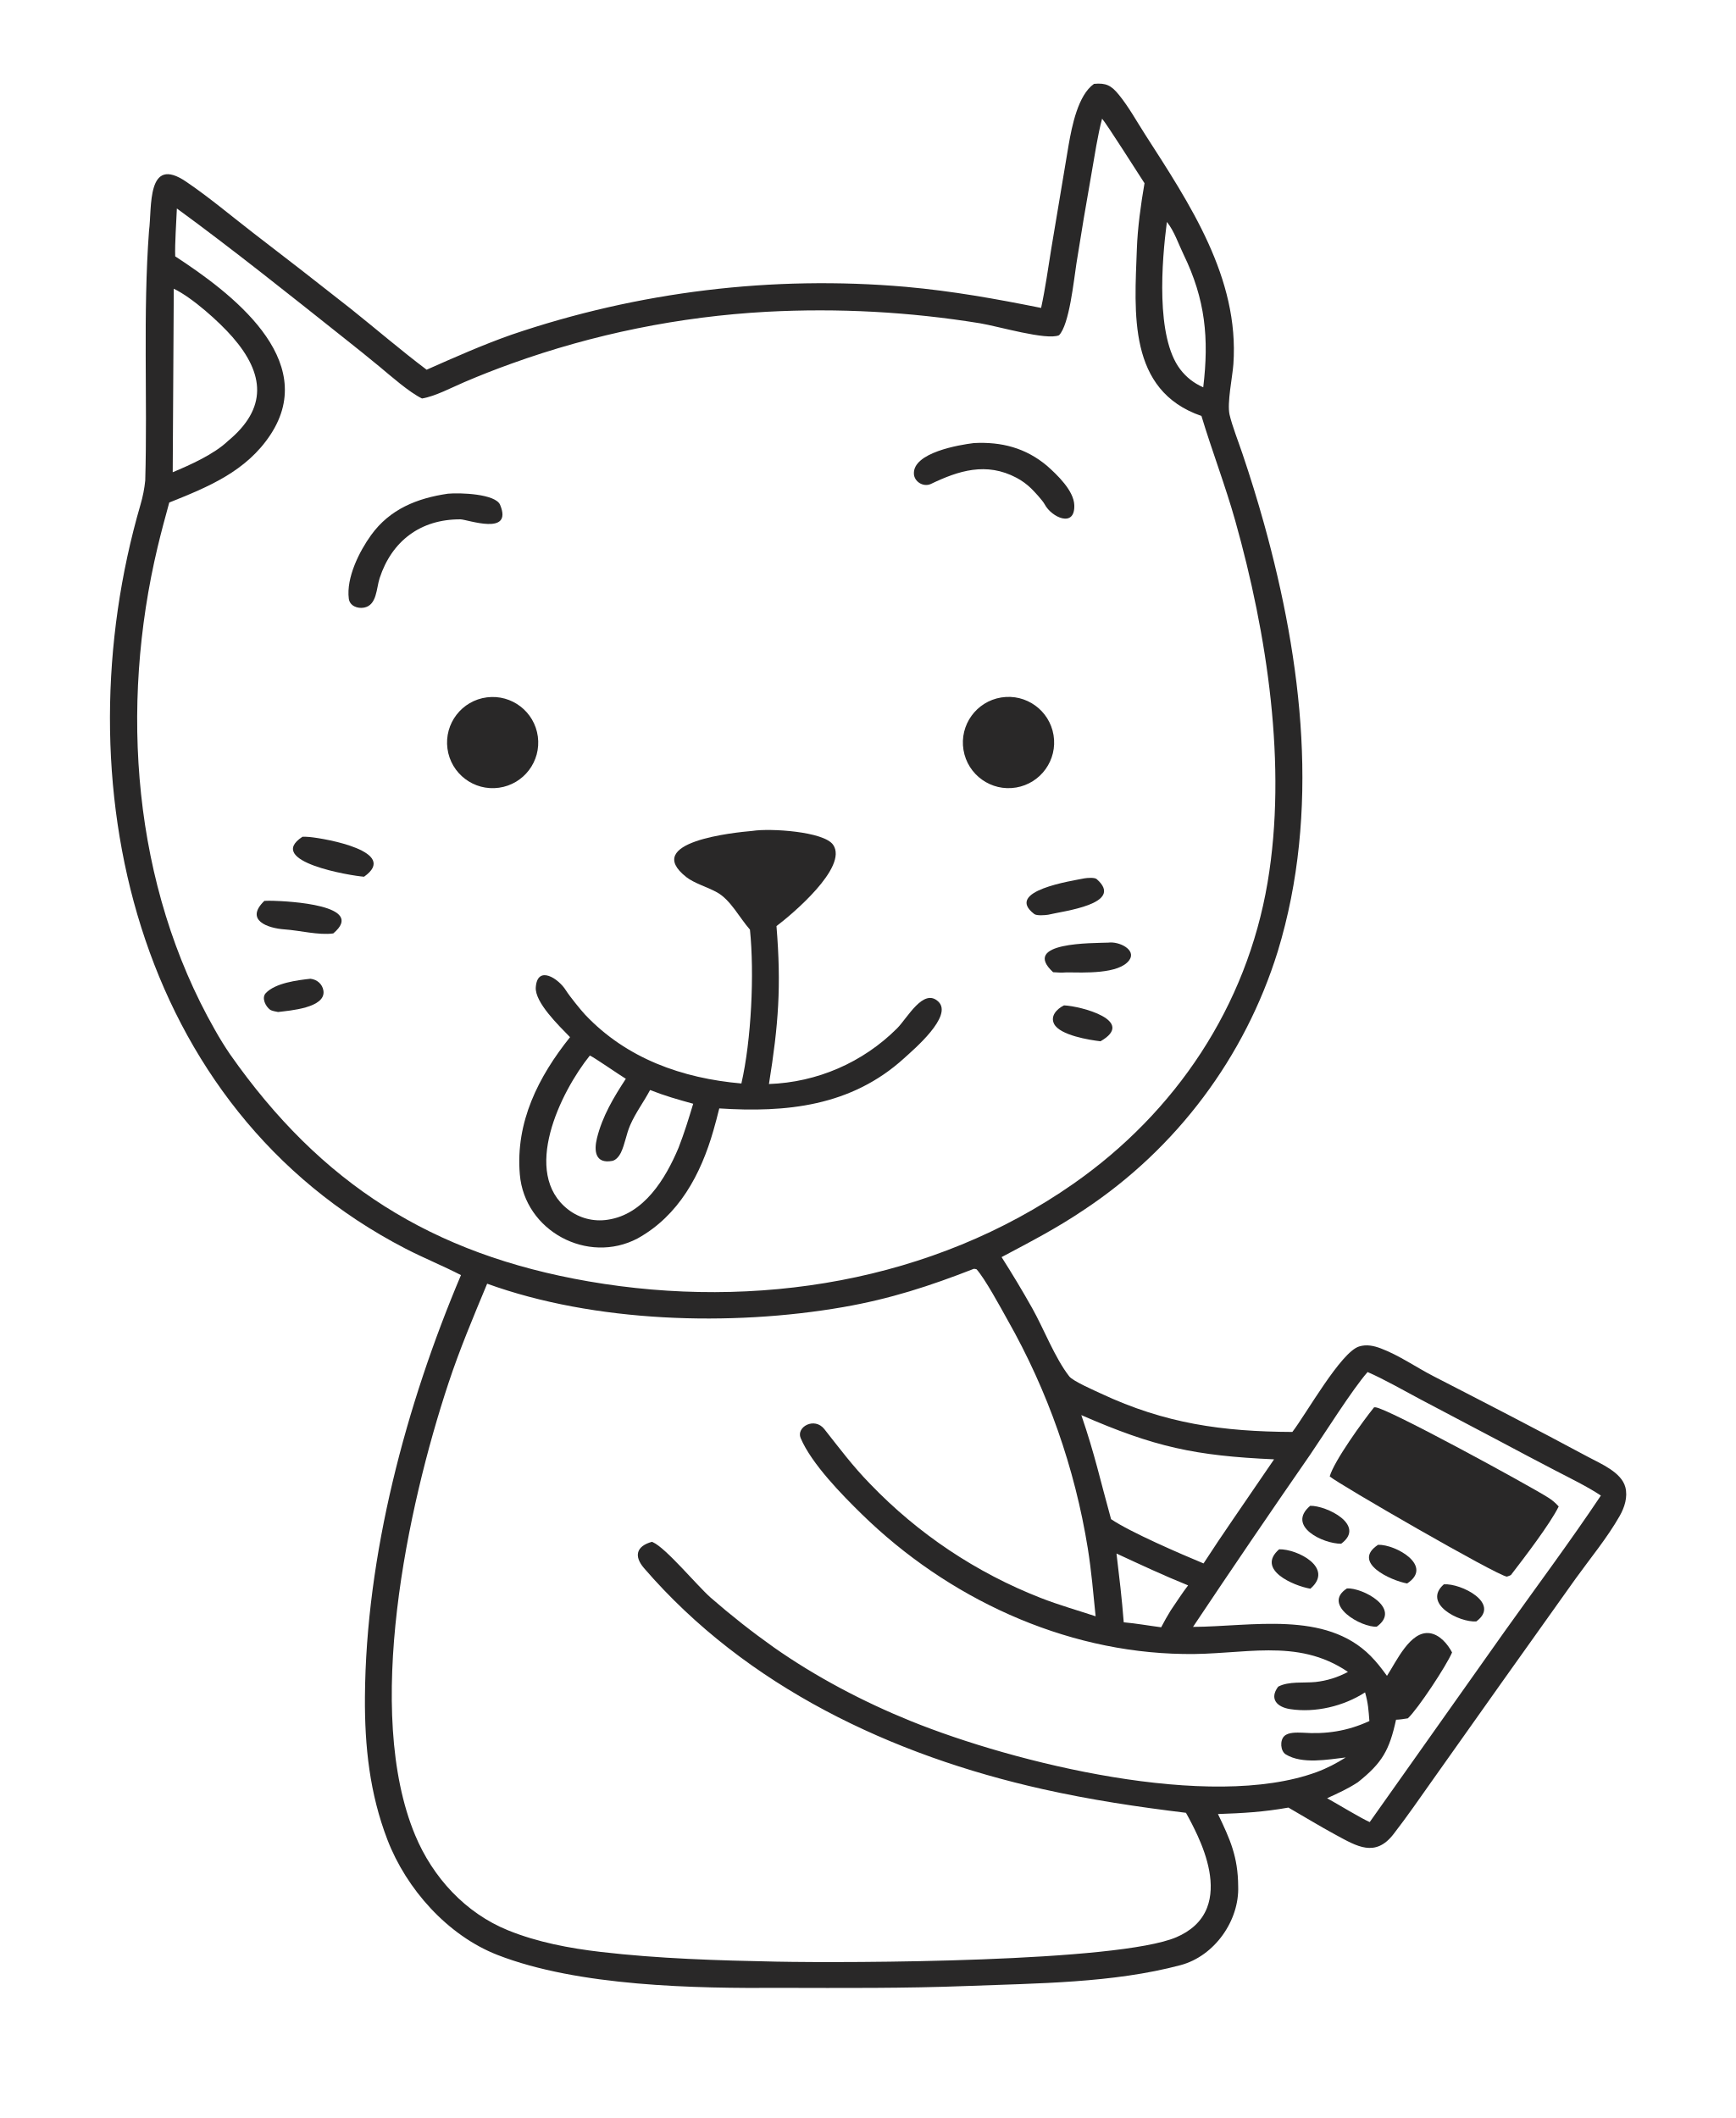
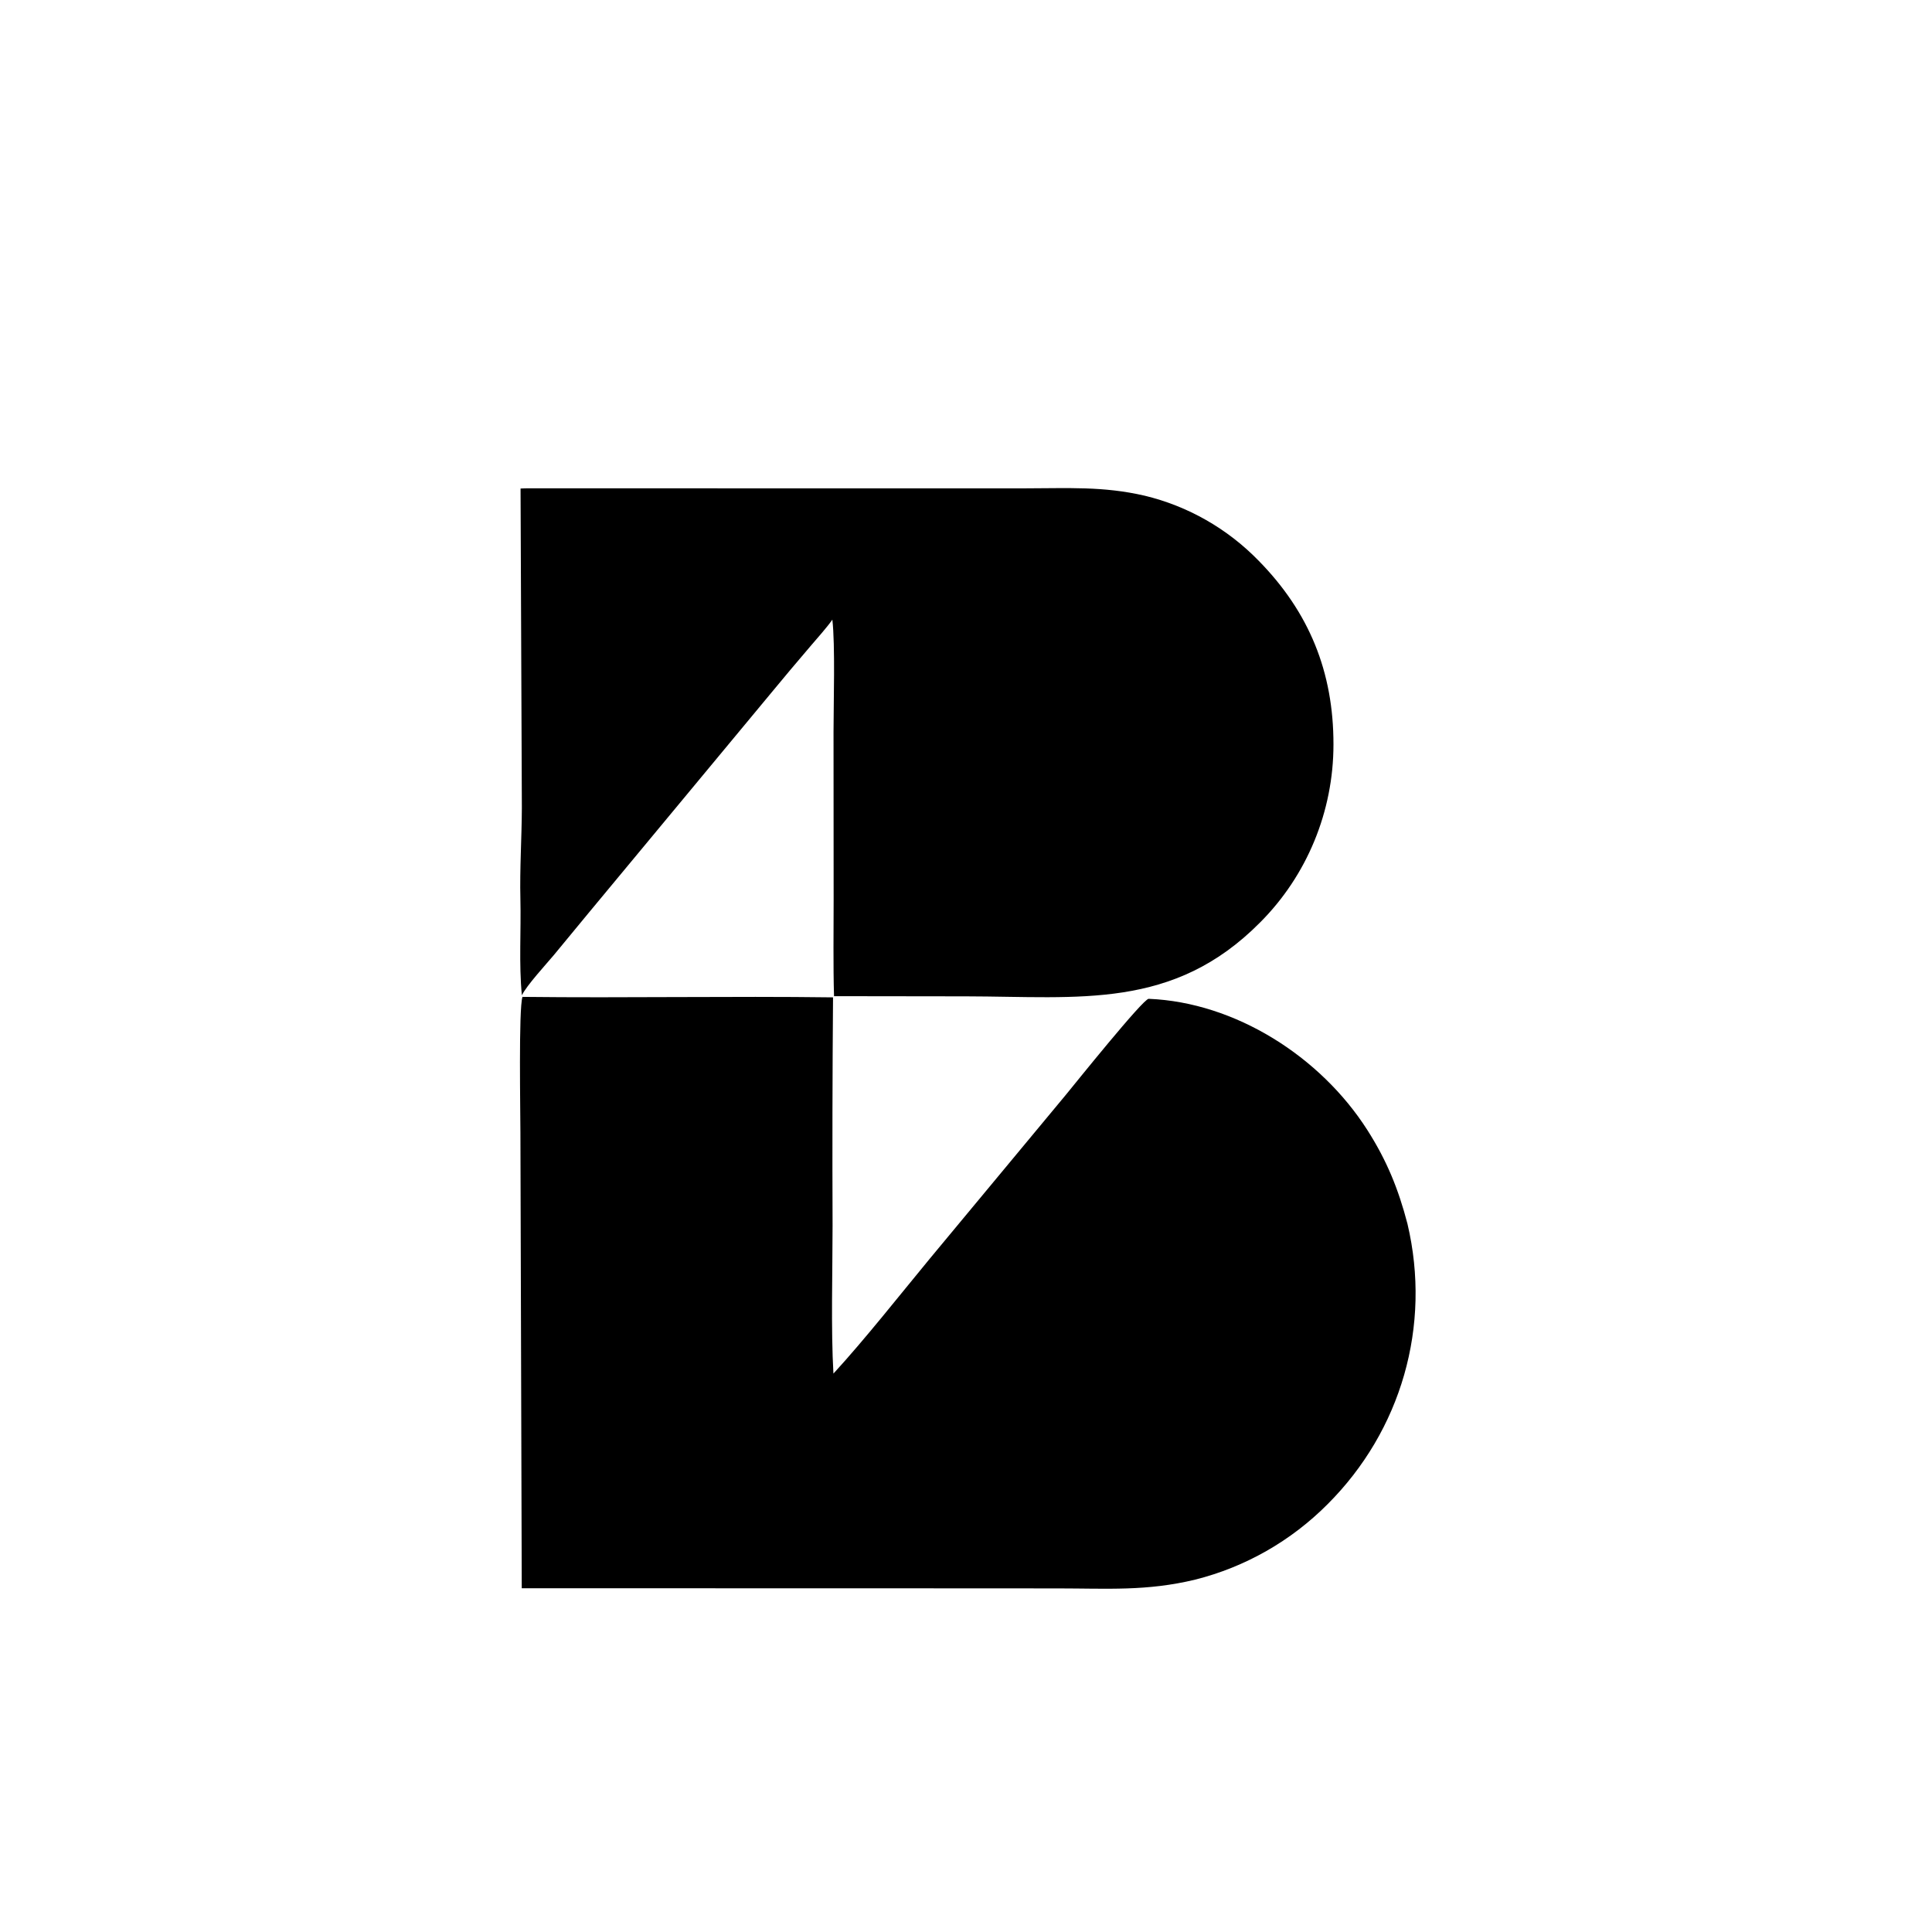
- <svg xmlns="http://www.w3.org/2000/svg" width="839" height="1024" viewBox="0 0 839 1024">
-   <path fill="#292828" d="M528.9 40.544C534.7 39.99 537.247 41.315 540.882 45.772C545.721 51.717 549.445 58.532 553.59 64.987C575.088 98.458 599.224 134.373 596.282 176.053C595.852 182.135 593.147 194.851 594.438 200.498C595.645 205.775 598.844 213.938 600.637 219.281C604.436 230.489 607.927 241.798 611.106 253.198C629.68 320.153 638.33 392.472 617.723 460.015C601.858 511.113 568.852 555.175 524.276 584.767C510.984 593.767 498.344 600.271 484.223 607.781C489.507 616.107 494.016 623.566 499.001 632.43C504.657 642.488 509.977 656.526 516.945 665.463C518.744 667.77 529.341 672.376 532.269 673.748C563.289 688.279 590.931 692.143 624.793 692.313C631.564 683.481 648.235 653.703 657.066 650.987C660.675 649.878 664.141 650.627 667.563 651.918C676.423 655.262 684.669 661.069 693.11 665.407C718.055 678.225 743.066 691.123 767.773 704.392C773.878 707.67 783.846 711.752 785.762 718.973C787.028 723.745 785.387 728.783 783.036 732.927C777.049 743.479 768.751 753.489 761.658 763.342L726.729 812.417L692.507 860.73C686.308 869.504 680.281 878.237 673.702 886.746C664.875 898.161 656.018 892.652 645.778 887.113C638.021 882.917 630.503 878.3 622.884 873.922C611.006 876.043 600.836 876.642 588.827 877.038C594.709 889.308 598.495 897.685 598.595 911.907C599.228 928.463 587.253 945.693 570.74 950.095C538.015 958.819 501.228 958.868 467.561 960.176C437.269 961.352 407.641 961.138 377.534 961.082C336.013 961.393 279.528 960.389 240.472 945.147C216.425 935.763 196.443 913.304 187.288 889.436C178.73 867.126 176.266 844.439 176.427 820.451C176.888 751.993 196.284 679.234 222.857 616.48C214.176 611.994 204.882 608.251 196.038 603.679C64.93 535.911 29.125 377.089 67.978 243.797C69.057 240.097 69.823 236.181 70.216 232.346C71.355 192.189 69.066 151.744 72.039 111.63C73.552 100.345 70.753 74.76 90.016 87.858C101.162 95.436 111.302 104.001 121.961 112.255C137.919 124.484 153.791 136.825 169.576 149.276C181.809 159.048 193.743 169.315 206.254 178.751C219.783 172.768 233.309 166.741 247.274 161.829C308.518 140.951 373.44 133.064 437.902 138.673C460.747 140.749 480.955 144.394 503.321 148.871C505.376 139.471 506.72 129.572 508.27 120.047L516.629 70.074C518.223 61.034 521.141 45.971 528.9 40.544ZM85.511 100.796C85.252 107.406 84.486 117.657 84.705 123.937C111.047 141.134 154.766 173.64 130.768 210.148C119.122 227.865 100.679 235.439 81.826 242.955C79.862 250.112 77.931 257.229 76.21 264.45C57.772 341.806 64.064 427.967 103.895 497.9C106.166 501.954 108.613 505.908 111.228 509.749C155.135 572.38 208.781 606.401 284.548 619.519C365.282 633.496 450.997 619.769 518.882 572.35C568.477 537.707 602.693 486.525 612.815 426.654C622.363 370.172 612.586 306.509 597.175 251.745C592.448 234.946 585.922 217.943 580.845 201.111C545.07 188.812 548.514 151.031 549.612 120.413C549.983 110.083 551.548 98.757 553.314 88.584C550.842 84.796 534.551 59.151 532.804 57.382C530.685 65.299 529.144 75.563 527.704 83.794C525.121 98.341 522.679 112.913 520.381 127.508C519.119 135.581 516.98 157.011 511.985 162.08C506.005 164.705 482.526 157.728 473.784 156.296C439.73 150.766 405.182 148.901 370.73 150.732C328.566 153.043 286.964 161.49 247.237 175.806C239.557 178.559 231.963 181.544 224.464 184.756C218.375 187.357 210.308 191.652 204.021 192.659C197.804 189.65 188.948 181.789 183.497 177.274C177.867 172.633 172.187 168.054 166.457 163.538C140.75 143.112 111.907 120.053 85.511 100.796ZM235.514 620.633C228.868 636.599 222.234 652.327 216.794 668.777C196.882 728.99 175.857 827.613 200.696 887.239C209.198 907.649 224.982 924.904 245.65 933.273C259.872 939.033 275.308 941.943 290.49 943.714C318.499 946.98 346.975 947.836 375.149 948.399C410.903 949.113 540.419 948.705 568.725 936.593C575.366 933.751 580.927 929.18 583.568 922.305C587.818 911.244 583.649 897.725 578.977 887.481C577.253 883.728 575.377 880.046 573.354 876.444C549.827 873.571 527.348 870.203 504.187 865.023C431.225 848.706 360.902 815.583 311.376 758.177C306.334 752.333 307.635 747.519 315.176 745.434C315.342 745.504 315.508 745.573 315.673 745.646C322.021 748.483 336.829 766.421 343.504 772.356C353.266 780.874 363.45 788.897 374.016 796.396C394.398 810.713 417.266 822.75 440.337 832.096C490.536 852.433 585.054 875.67 636.485 856.779C641.52 854.929 646.063 852.54 650.595 849.69C641.881 850.668 629.603 853.076 621.614 848.211C619.004 846.622 618.667 841.378 620.932 839.313C622.945 837.431 626.928 837.649 629.575 837.708C641.076 838.533 651.416 836.979 662.033 832.077C661.599 826.643 661.45 823.505 659.943 818.222C649.578 824.931 635.844 828.201 623.639 826.301C617.36 825.323 613.559 821.339 617.931 815.462C623.039 812.738 630.362 813.782 635.996 813.203C641.485 812.604 646.805 810.948 651.665 808.327C626.875 791.449 600.702 800.315 572.067 799.658C513.993 798.771 457.987 772.445 416.743 732.166C407.236 722.882 392.349 707.737 387.076 695.274C384.813 689.926 393.755 684.895 398.537 690.95C405.923 700.303 412.168 708.726 420.625 717.396C443.814 741.56 471.983 760.389 503.176 772.577C512.172 776.073 520.625 778.442 529.678 781.43C528.57 770.387 527.647 759.555 525.894 748.576C519.634 709.754 506.497 672.362 487.102 638.156C483.653 631.971 476.291 618.362 472.119 613.662C471.681 613.567 471.187 613.404 470.785 613.447C449.522 621.757 430.338 628.002 407.647 631.948C353.322 641.394 287.379 639.41 235.514 620.633ZM596.075 734.612L615.955 705.554C577.873 703.847 558.189 699.65 522.766 684.165C529.397 703.519 531.936 715.771 537.142 734.474C546.503 740.831 571.011 751.379 581.855 755.878C586.503 748.728 591.243 741.639 596.075 734.612ZM110.2 213.215C129.308 197.423 128 180.823 112.39 162.936C105.872 155.467 92.939 143.884 84.015 139.591L83.499 228.315C91.938 224.782 103.516 219.612 110.2 213.215ZM574.391 766.489C562.481 761.673 551.421 756.49 539.769 751.091C541.13 762.435 542.395 772.963 543.27 784.339C549.405 784.886 555.3 785.967 561.372 786.751C562.909 783.806 564.234 781.456 565.966 778.624C568.379 775.11 571.861 769.709 574.391 766.489ZM656.45 861.683C651.003 865.193 647.467 866.644 641.589 869.401C646.83 872.278 657.5 878.842 662.189 880.935L727.245 788.989C742.495 767.579 759.428 744.835 773.951 723.063C767.478 718.753 759.094 714.676 752.077 711.034C742.862 706.235 733.673 701.386 724.51 696.488L686.872 676.64C679.195 672.551 668.919 666.694 661.166 663.35C653.959 671.503 640.218 693.332 633.455 703.226C614.319 730.842 595.422 758.621 576.765 786.563C605.097 786.406 640.75 778.547 662.602 800.587C665.699 803.71 667.957 806.706 670.535 810.23C675.095 803.28 681.799 788.29 691.221 789.61C696.025 790.284 699.849 794.818 702.004 798.907C699.323 805.308 685.437 826.308 680.631 830.768C678.636 831.075 676.946 831.385 674.917 831.444C671.695 846.183 668.262 852.284 656.45 861.683ZM564.13 107.304C561.657 126.219 558.669 162.883 570.541 178.502C573.52 182.421 577.202 185.279 581.707 187.253C584.55 163.555 582.743 144.736 572.193 123.039C569.749 118.014 567.689 111.671 564.13 107.304Z" />
-   <path fill="#292828" d="M363.843 401.712C372.238 400.372 398.327 401.947 402.792 408.465C410.181 419.251 382.607 442.323 375.389 447.747C377.772 476.886 376.353 495.399 371.749 524.099C395.059 523.293 417.196 513.676 433.693 497.187C438.684 492.215 446.454 477.376 453.661 484.276C460.887 491.193 441.796 507.351 437.113 511.613C411.433 534.992 379.814 537.98 347.731 535.889C346.856 539.478 345.909 543.049 344.888 546.6C338.807 567.818 328.215 587.693 308.214 598.77C284.108 611.463 253.641 595.15 251.313 567.843C249.151 542.497 260.287 520.576 275.587 501.438C270.26 495.94 258.472 484.616 259.025 477.295C259.844 466.433 270.005 473.06 273.57 478.784C275.326 481.605 280.892 488.47 282.88 490.575C302.927 511.806 329.856 521.341 358.425 523.835C363.255 502.763 364.746 470.784 362.564 449.448C357.578 443.818 353.205 435.068 346.658 431.439C342.338 428.998 335.645 427.069 331.828 424.07C310.125 407.018 354.817 402.494 363.843 401.712ZM328.031 554.955C330.768 547.938 332.962 540.85 335.126 533.638C327.532 531.534 321.607 529.874 314.279 526.996C311.227 532.766 307.301 537.921 304.686 543.932C302.78 548.224 302.174 553.114 300.146 557.338C299.392 558.908 297.792 560.932 295.991 561.265C287.649 562.805 287.105 556.298 288.626 550.181C291.257 539.601 296.698 530.516 302.557 521.573C299.465 519.701 286.645 510.814 285.158 510.329C270.951 528 251.856 567.164 274.688 584.787C280.104 588.982 287.007 590.763 293.777 589.712C311.315 587.147 321.753 569.879 328.031 554.955Z" />
-   <path fill="#292828" d="M484.088 337.205C496.081 335.291 507.366 343.43 509.335 355.413C511.305 367.397 503.219 378.72 491.244 380.745C479.191 382.783 467.778 374.632 465.795 362.569C463.812 350.507 472.016 339.131 484.088 337.205Z" />
-   <path fill="#292828" d="M235.425 337.149C247.437 335.64 258.417 344.101 260.02 356.101C261.623 368.1 253.248 379.147 241.261 380.843C229.141 382.559 217.945 374.07 216.324 361.937C214.704 349.804 223.28 338.674 235.425 337.149Z" />
-   <path fill="#292828" d="M216.544 238.69C222.422 238.145 239.567 238.735 241.786 244.098C248.102 259.36 225.989 251.106 222.586 251.09C203.348 250.995 189.421 261.547 183.541 279.499C181.915 284.426 182.267 292.586 176.007 293.767C172.851 294.362 169.075 292.957 168.627 289.428C167.341 279.303 173.713 266.58 179.417 258.692C188.516 246.108 201.652 240.877 216.544 238.69Z" />
-   <path fill="#292828" d="M470.817 214.21C484.14 213.508 495.884 216.544 506.209 225.23C511.103 229.564 519.117 237.184 519.37 244.209C519.773 255.44 508.38 250.091 505.099 243.917C504.009 241.865 500.021 237.639 498.566 236.2C496.452 234.133 494.052 232.38 491.44 230.993C476.789 223.253 463.424 227.547 449.997 234C446.349 235.62 442.021 232.875 441.826 229.119C441.289 218.81 463.774 215.065 470.817 214.21Z" />
-   <path fill="#292828" d="M535.831 455.732C541.101 455.031 549.453 459.222 545.993 464.148C541.103 471.111 523.664 470.18 515.685 470.124C513.044 470.305 511.747 470.221 509.13 470.04C493.274 455.364 528.461 456.04 535.831 455.732Z" />
-   <path fill="#292828" d="M127.807 435.548C129.186 435.488 130.568 435.475 131.948 435.509C139.009 435.699 177.546 437.508 161.119 451.286C154.192 452.275 144.684 449.813 137.651 449.346C129.329 448.794 118.193 444.828 127.807 435.548Z" />
-   <path fill="#292828" d="M146.235 404.548C147.405 404.525 148.575 404.567 149.741 404.673C157.547 405.442 193.205 411.76 176 423.872C169.756 423.453 127.914 416.522 146.235 404.548Z" />
-   <path fill="#292828" d="M524.354 424.642C525.67 424.437 529.182 424.134 530.205 425.031C543.966 437.091 513.87 440.48 506.714 442.254C505.24 442.493 501.182 442.804 500.021 441.918C485.305 430.692 518.302 425.882 524.354 424.642Z" />
-   <path fill="#292828" d="M514.401 486.072C522.439 486.418 549.489 493.465 532.042 503.431C526.648 502.819 512.52 500.525 509.645 495.109C507.625 491.303 510.846 487.798 514.401 486.072Z" />
-   <path fill="#292828" d="M150.086 473.203C153.314 473.554 155.899 475.823 156.364 478.994C157.584 487.304 139.985 488.612 134.412 489.278C133.315 489.067 131.39 488.748 130.551 488.148C128.431 486.632 126.349 482.481 128.448 480.203C133.038 475.222 143.858 473.887 150.086 473.203Z" />
-   <path fill="#292828" d="M664.312 680.387C664.526 680.391 664.74 680.385 664.954 680.397C670.574 680.721 738.611 717.821 748.479 724.045C750.439 725.281 752.004 726.615 753.552 728.336C749.522 736.641 736.486 753.663 730.489 761.444C729.849 761.859 729.234 762.004 728.501 762.258C723.769 761.797 646.732 717.308 642.849 713.807C644.983 706.29 659.089 686.833 664.312 680.387Z" />
-   <path fill="#292828" d="M618.398 749.046C627.111 748.83 645.219 757.995 633.498 768.105C625.335 766.694 607.121 758.878 618.398 749.046Z" />
-   <path fill="#292828" d="M633.416 728.021C641.129 727.81 660.614 737.309 648.397 746.35C639.709 746.439 621.778 737.881 633.416 728.021Z" />
-   <path fill="#292828" d="M666.233 746.87C674.75 746.607 693.225 757.094 680.279 765.565C672.421 764.17 653.218 755.43 666.233 746.87Z" />
-   <path fill="#292828" d="M698.032 765.979C706.303 765.371 725.679 775.164 713.715 783.917C705.479 784.505 687.451 775.304 698.032 765.979Z" />
-   <path fill="#292828" d="M651.186 767.967C658.64 767.478 677.871 777.67 665.589 786.447C658.258 786.996 638.85 775.917 651.186 767.967Z" />
+ <svg xmlns="http://www.w3.org/2000/svg" width="512" height="512" viewBox="0 0 512 512">
+   <clipPath id="cl_4">
+     <rect x="-1.5258789e-05" width="512" height="512" />
+   </clipPath>
+   <g clip-path="url(#cl_4)">
+     <path transform="matrix(1.10583 0 0 1.12281 -81.8315 0)" d="M199.209 235.288C223.956 235.57 248.879 235.085 273.636 235.401C273.49 253.346 273.452 271.291 273.525 289.236C273.526 299.928 273.115 313.788 273.731 324.202C281.26 316.126 289.68 305.599 296.866 297.026L329.459 258.37C331.506 255.924 347.985 235.692 349.281 235.744C370.017 236.573 390.435 249.365 401.667 266.691C406.32 273.868 409.108 280.581 411.295 288.848C417.086 312.98 409.783 337.691 392.149 355.033C383.375 363.715 372.415 369.864 360.432 372.828C348.799 375.599 339.391 374.907 327.525 374.901L296.639 374.885L199.037 374.863L198.717 267.36C198.719 262.673 198.263 238.098 199.209 235.288Z" />
+     <path transform="matrix(1.10583 0 0 1.12281 -81.8315 0)" d="M198.75 115.305C199.446 115.267 200.143 115.248 200.84 115.248L291.666 115.269L319.747 115.26C329.867 115.258 338.36 114.721 348.31 116.995C358.674 119.447 368.14 124.763 375.628 132.337C387.73 144.476 393.579 158.559 393.563 175.719C393.559 191.503 387.23 206.628 375.989 217.711C355.18 238.407 332.67 235.213 305.552 235.162L273.873 235.121C273.651 227.749 273.785 219.701 273.779 212.297L273.754 172.699C273.755 166.077 274.178 152.181 273.472 146.252C272.259 147.997 269.776 150.716 268.287 152.444C264.98 156.247 261.708 160.081 258.474 163.947L215.142 215.375L206.742 225.403C204.842 227.633 200.22 232.574 199.067 234.908C198.33 227.509 198.896 219.645 198.712 212.192C198.535 204.995 199.036 197.787 199.062 190.598L198.75 115.305Z" />
+   </g>
</svg>
